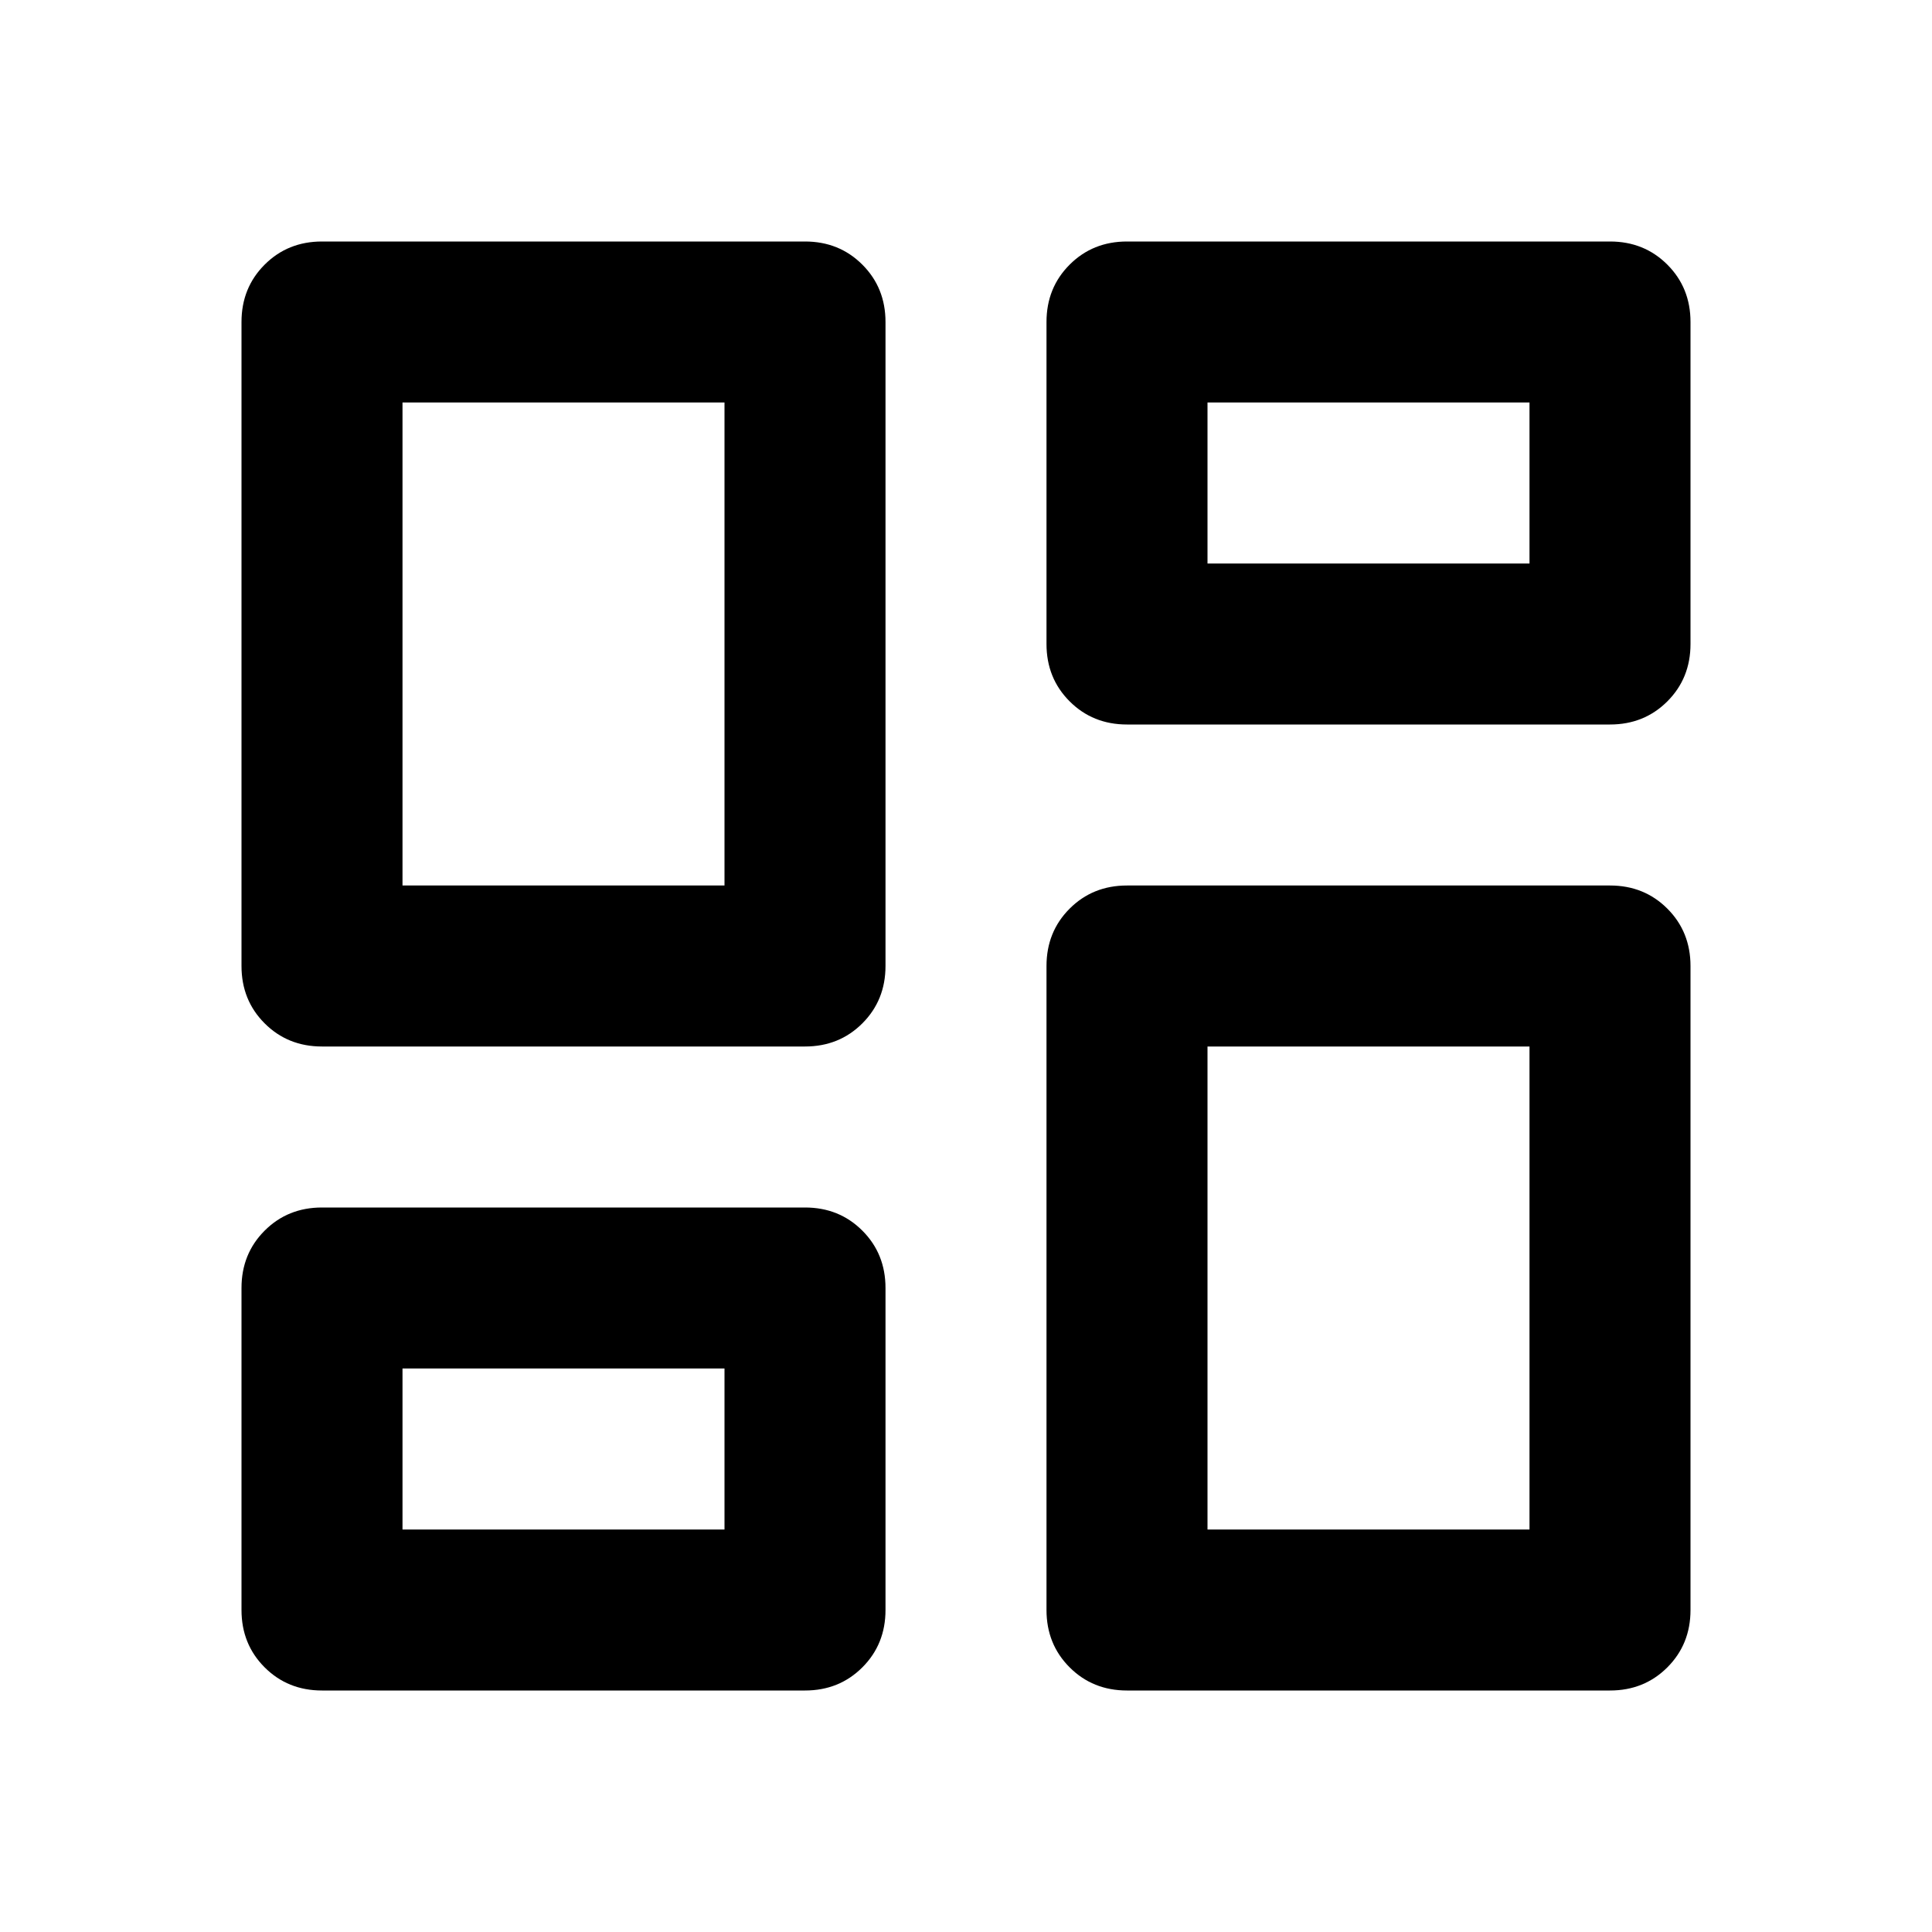
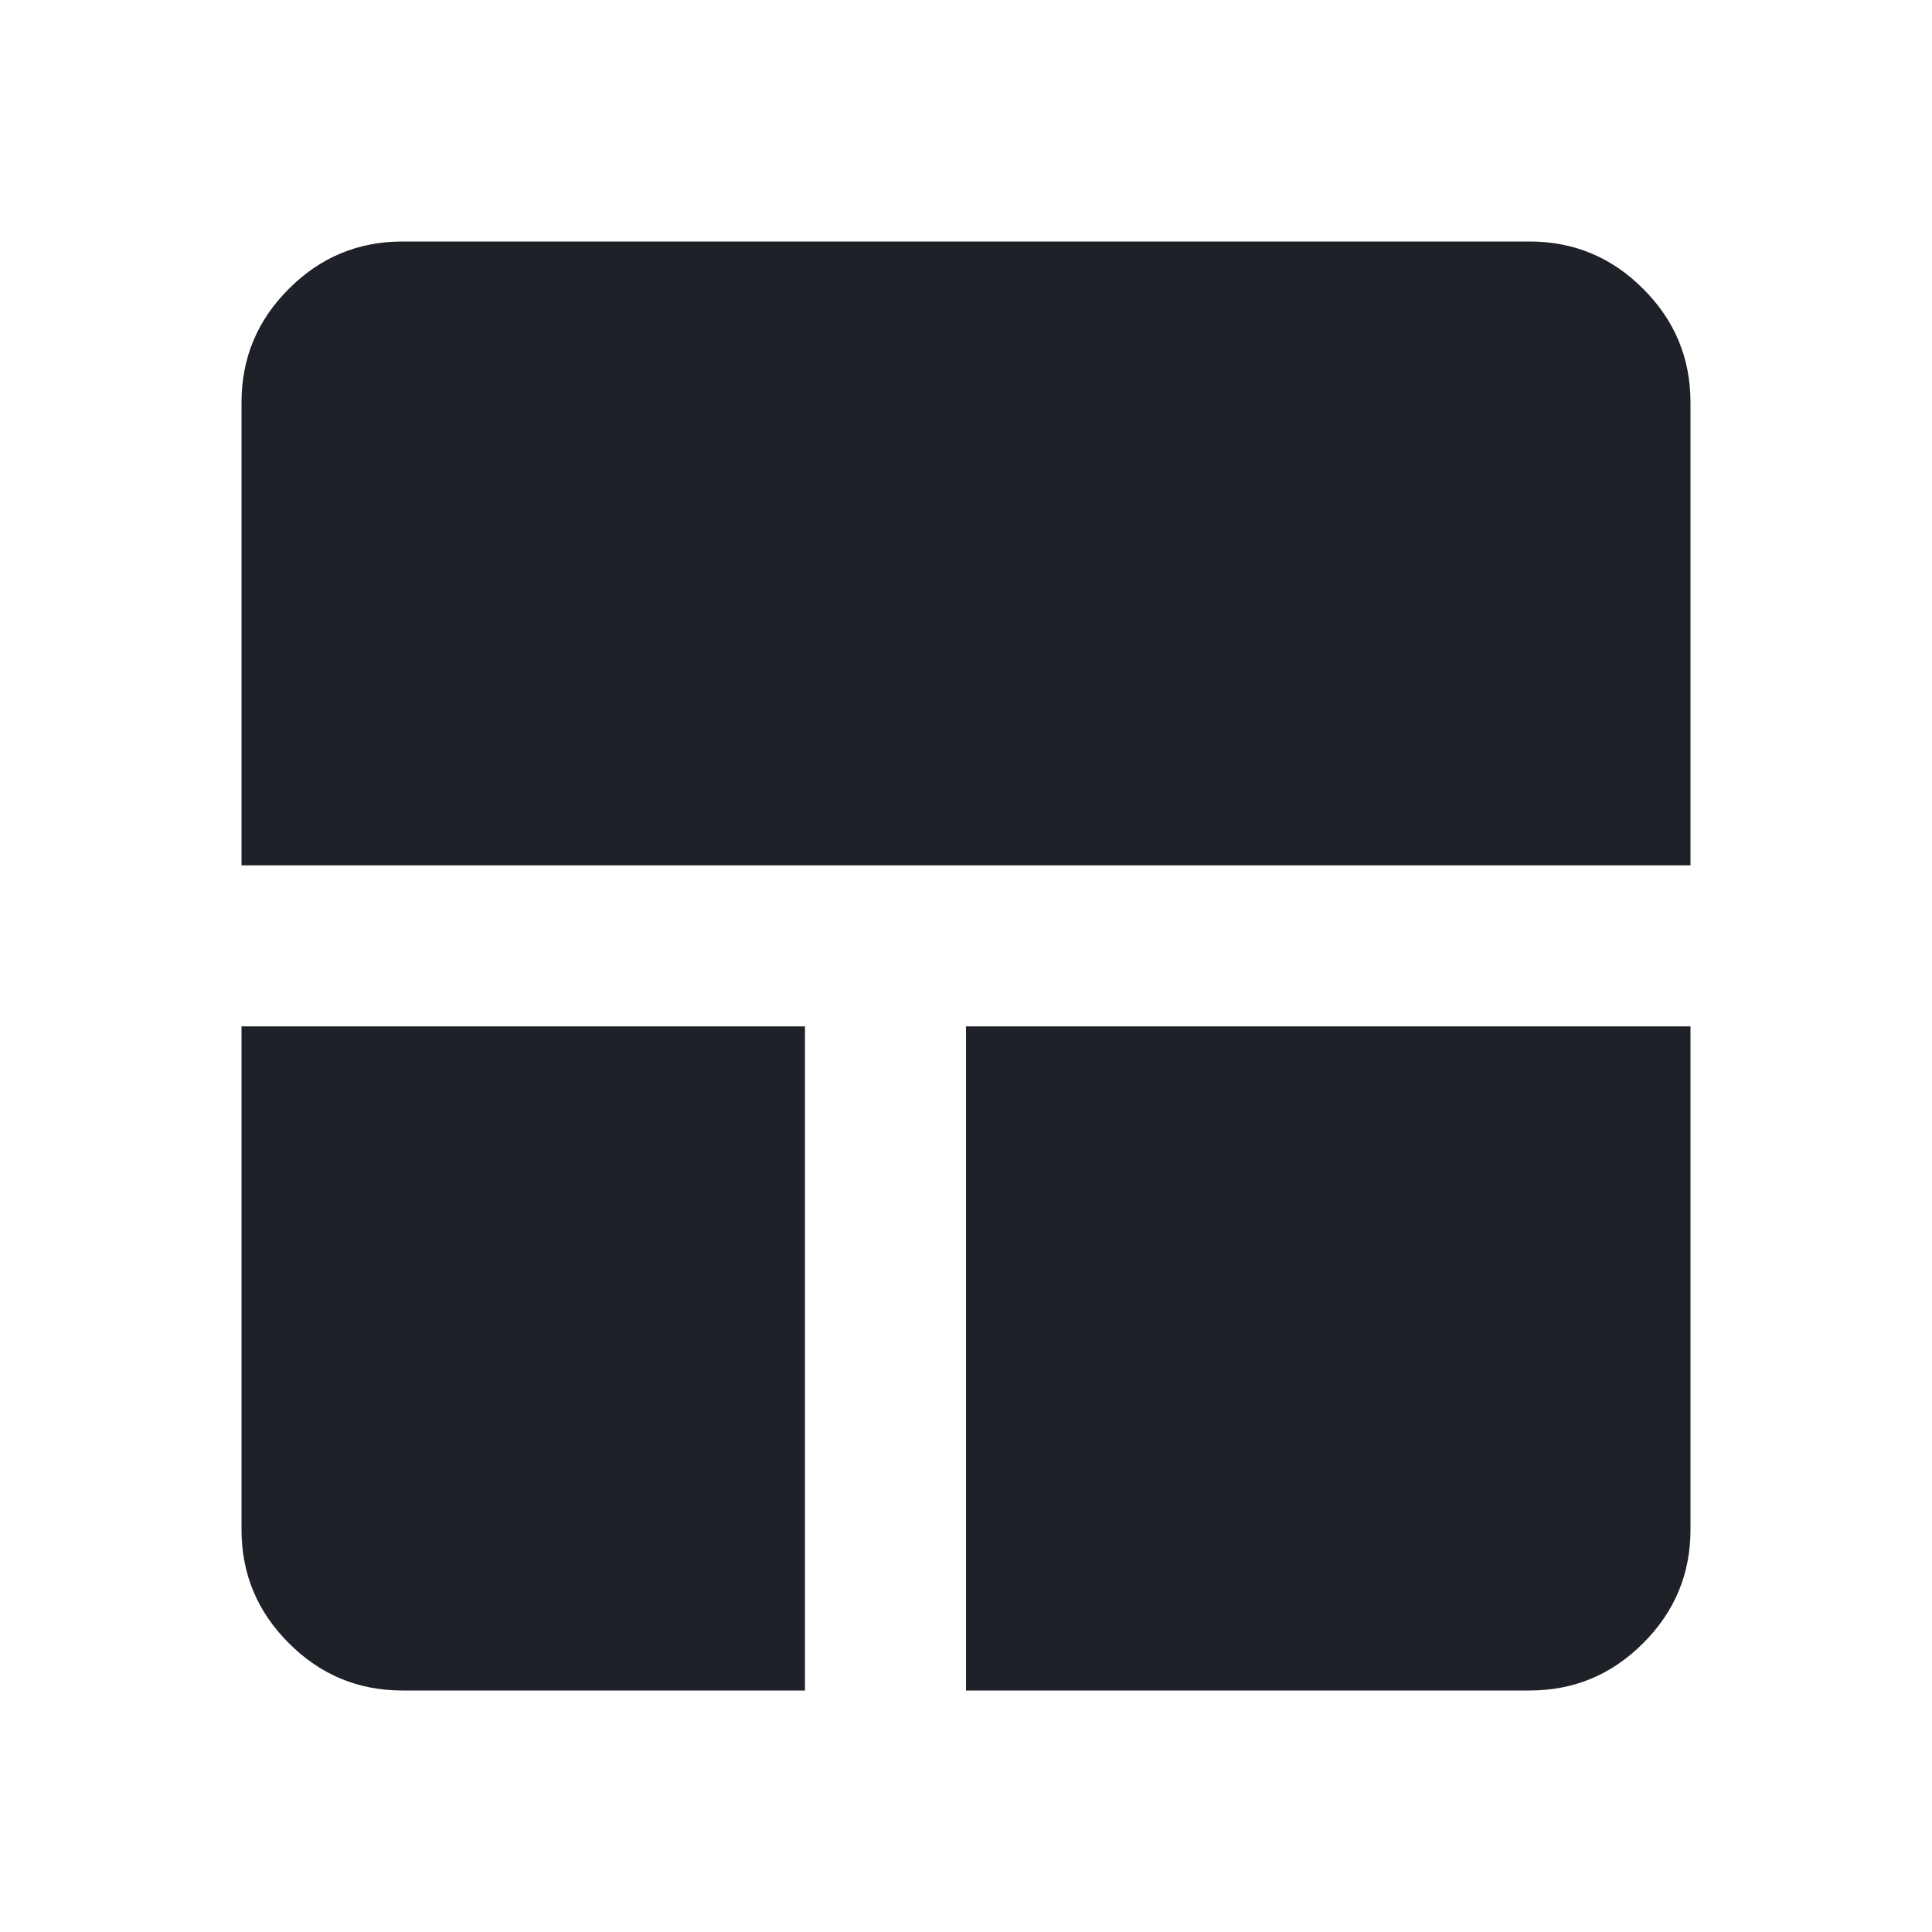
- <svg xmlns="http://www.w3.org/2000/svg" height="24" viewBox="0 -960 960 960" width="24">
-   <path d="M520-640v-160q0-17 11.5-28.5T560-840h240q17 0 28.5 11.5T840-800v160q0 17-11.5 28.5T800-600H560q-17 0-28.5-11.5T520-640ZM120-480v-320q0-17 11.5-28.5T160-840h240q17 0 28.5 11.5T440-800v320q0 17-11.5 28.5T400-440H160q-17 0-28.5-11.5T120-480Zm400 320v-320q0-17 11.5-28.5T560-520h240q17 0 28.5 11.5T840-480v320q0 17-11.5 28.5T800-120H560q-17 0-28.5-11.5T520-160Zm-400 0v-160q0-17 11.5-28.5T160-360h240q17 0 28.5 11.5T440-320v160q0 17-11.5 28.5T400-120H160q-17 0-28.5-11.5T120-160Zm80-360h160v-240H200v240Zm400 320h160v-240H600v240Zm0-480h160v-80H600v80ZM200-200h160v-80H200v80Zm160-320Zm240-160Zm0 240ZM360-280Z" />
+ <svg xmlns="http://www.w3.org/2000/svg" width="20" height="20" viewBox="0 0 20 20" fill="none">
+   <g id="team_dashboard_FILL1_wght400_GRAD0_opsz24">
+     <path id="Vector" d="M4.167 17.5C3.708 17.5 3.316 17.337 2.99 17.01C2.663 16.684 2.5 16.292 2.5 15.833V10.625H8.333V17.5H4.167ZM10 17.5V10.625H17.5V15.833C17.5 16.292 17.337 16.684 17.01 17.01C16.684 17.337 16.292 17.5 15.833 17.5H10ZM2.5 8.958V4.167C2.5 3.708 2.663 3.316 2.99 2.99C3.316 2.663 3.708 2.5 4.167 2.5H15.833C16.292 2.5 16.684 2.663 17.01 2.99C17.337 3.316 17.5 3.708 17.5 4.167V8.958H2.5Z" fill="#1F2129" />
+   </g>
</svg>
